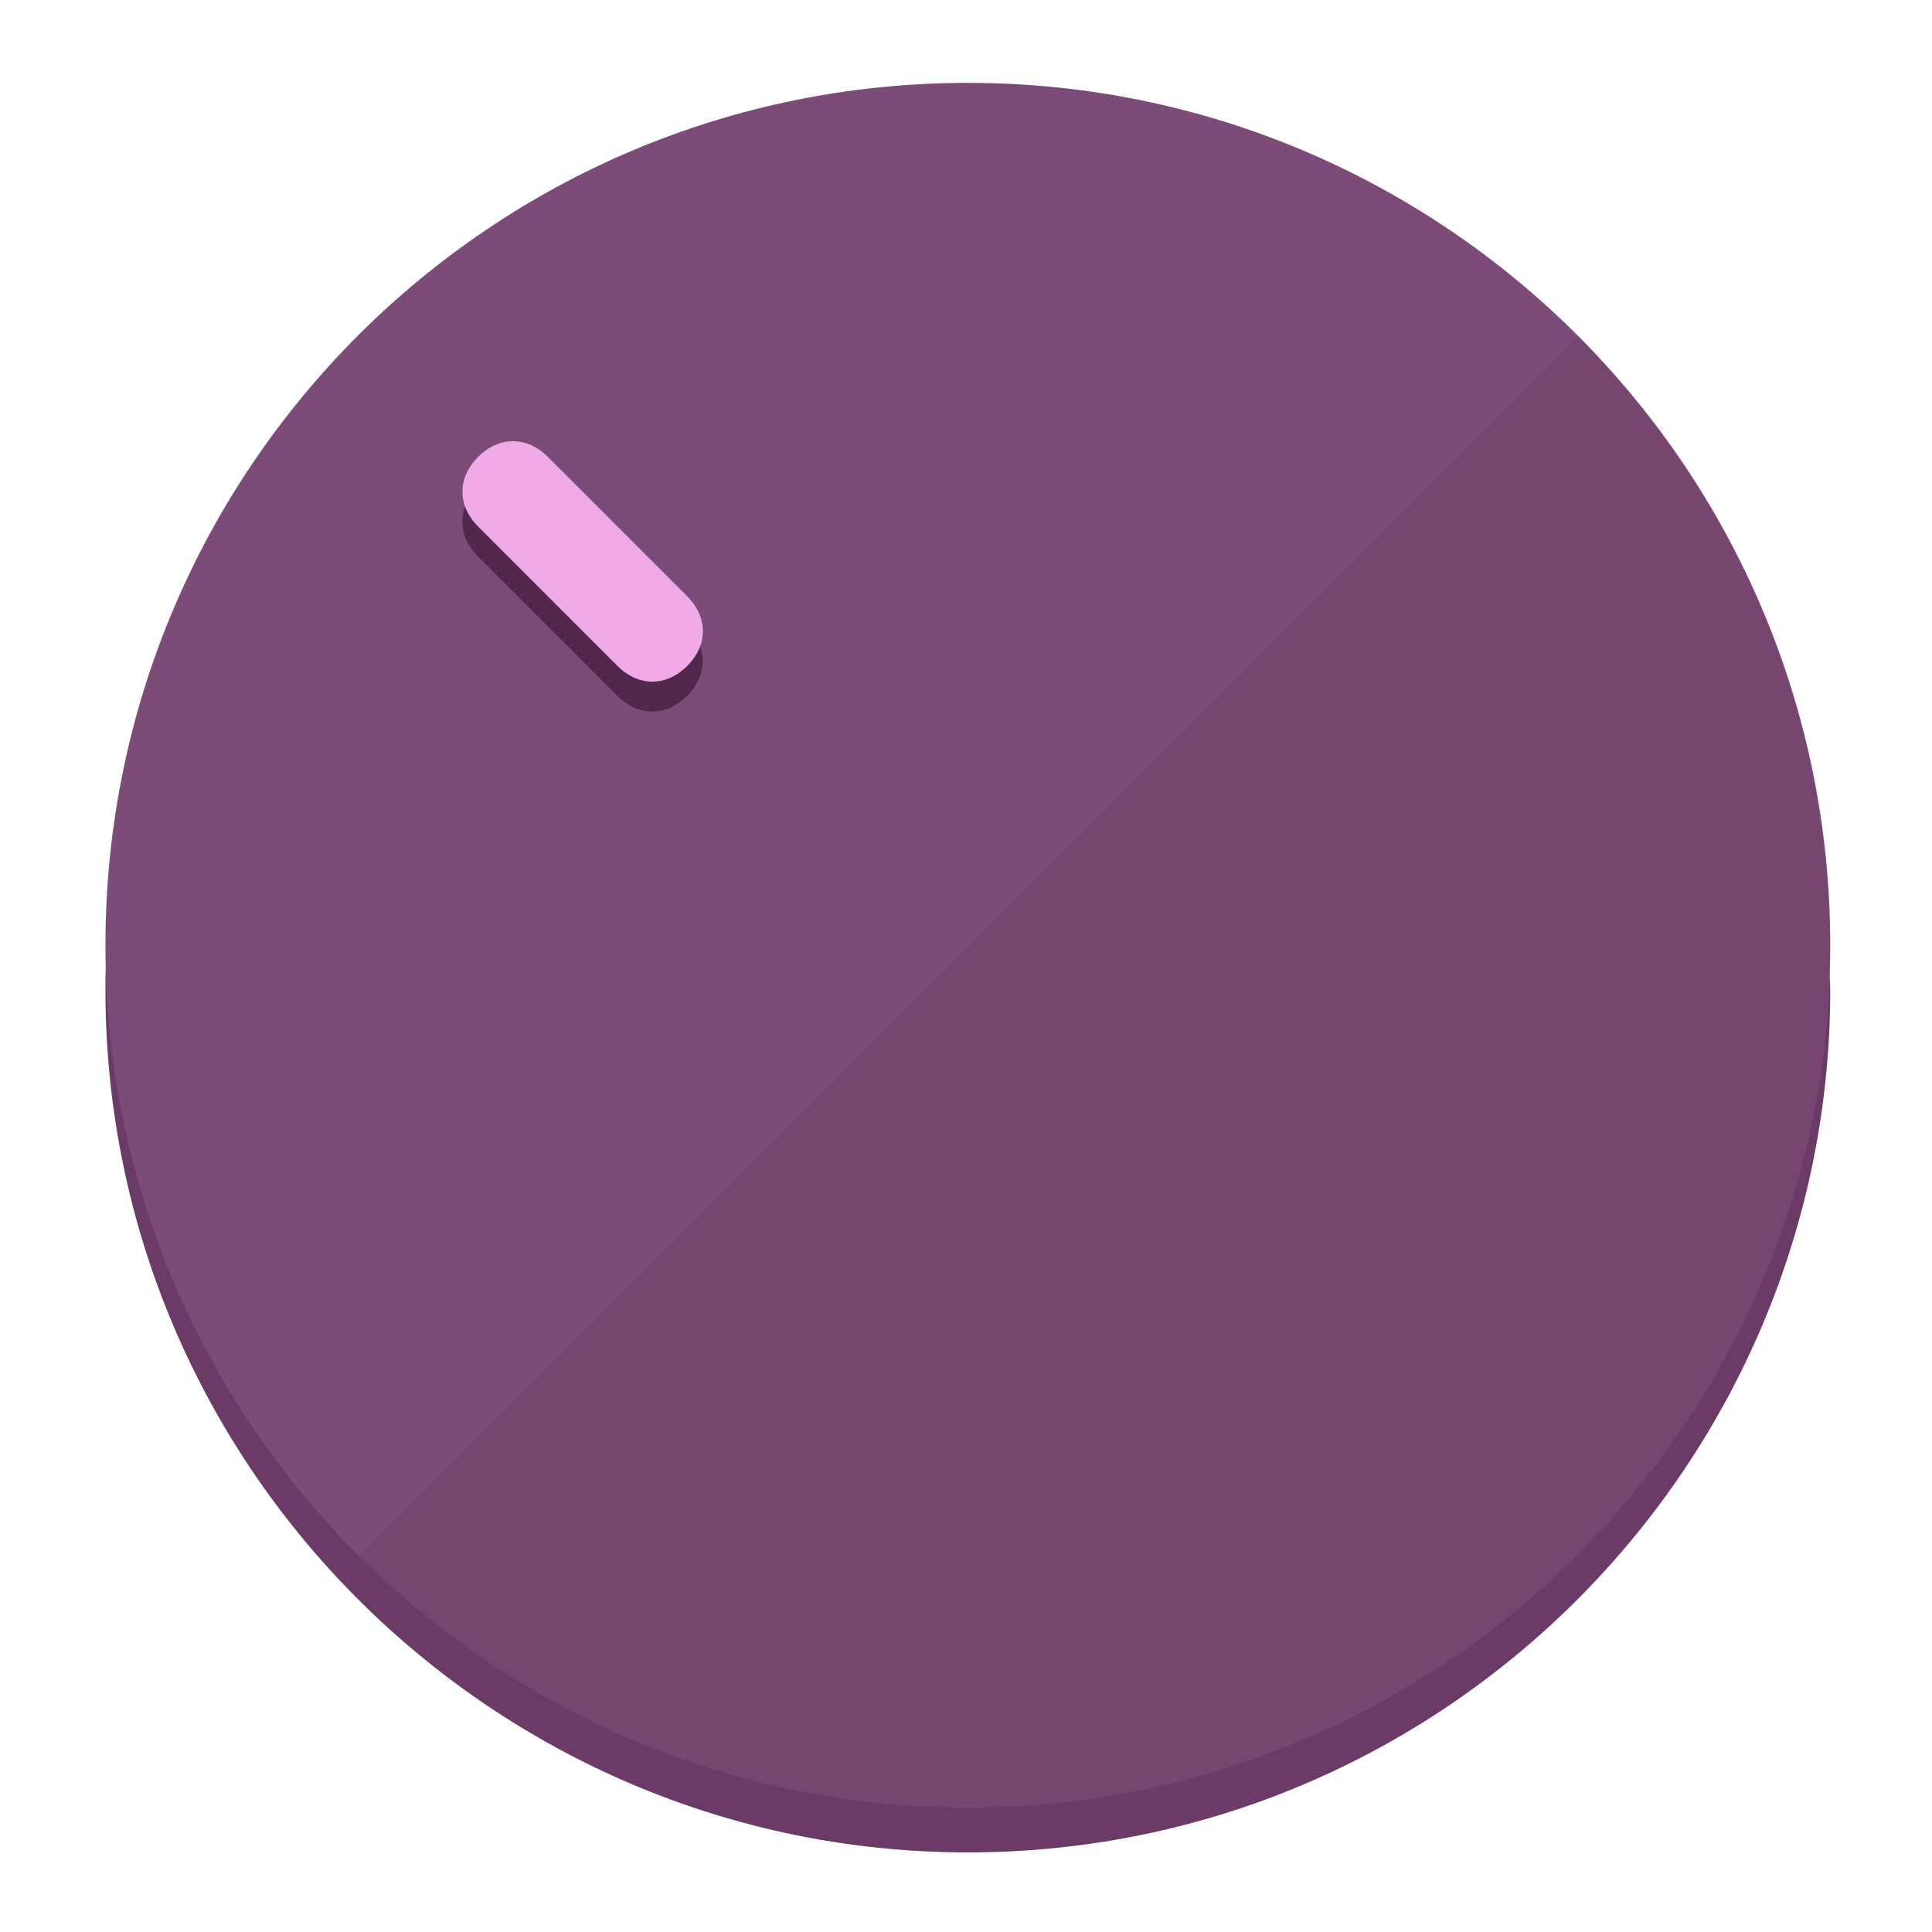
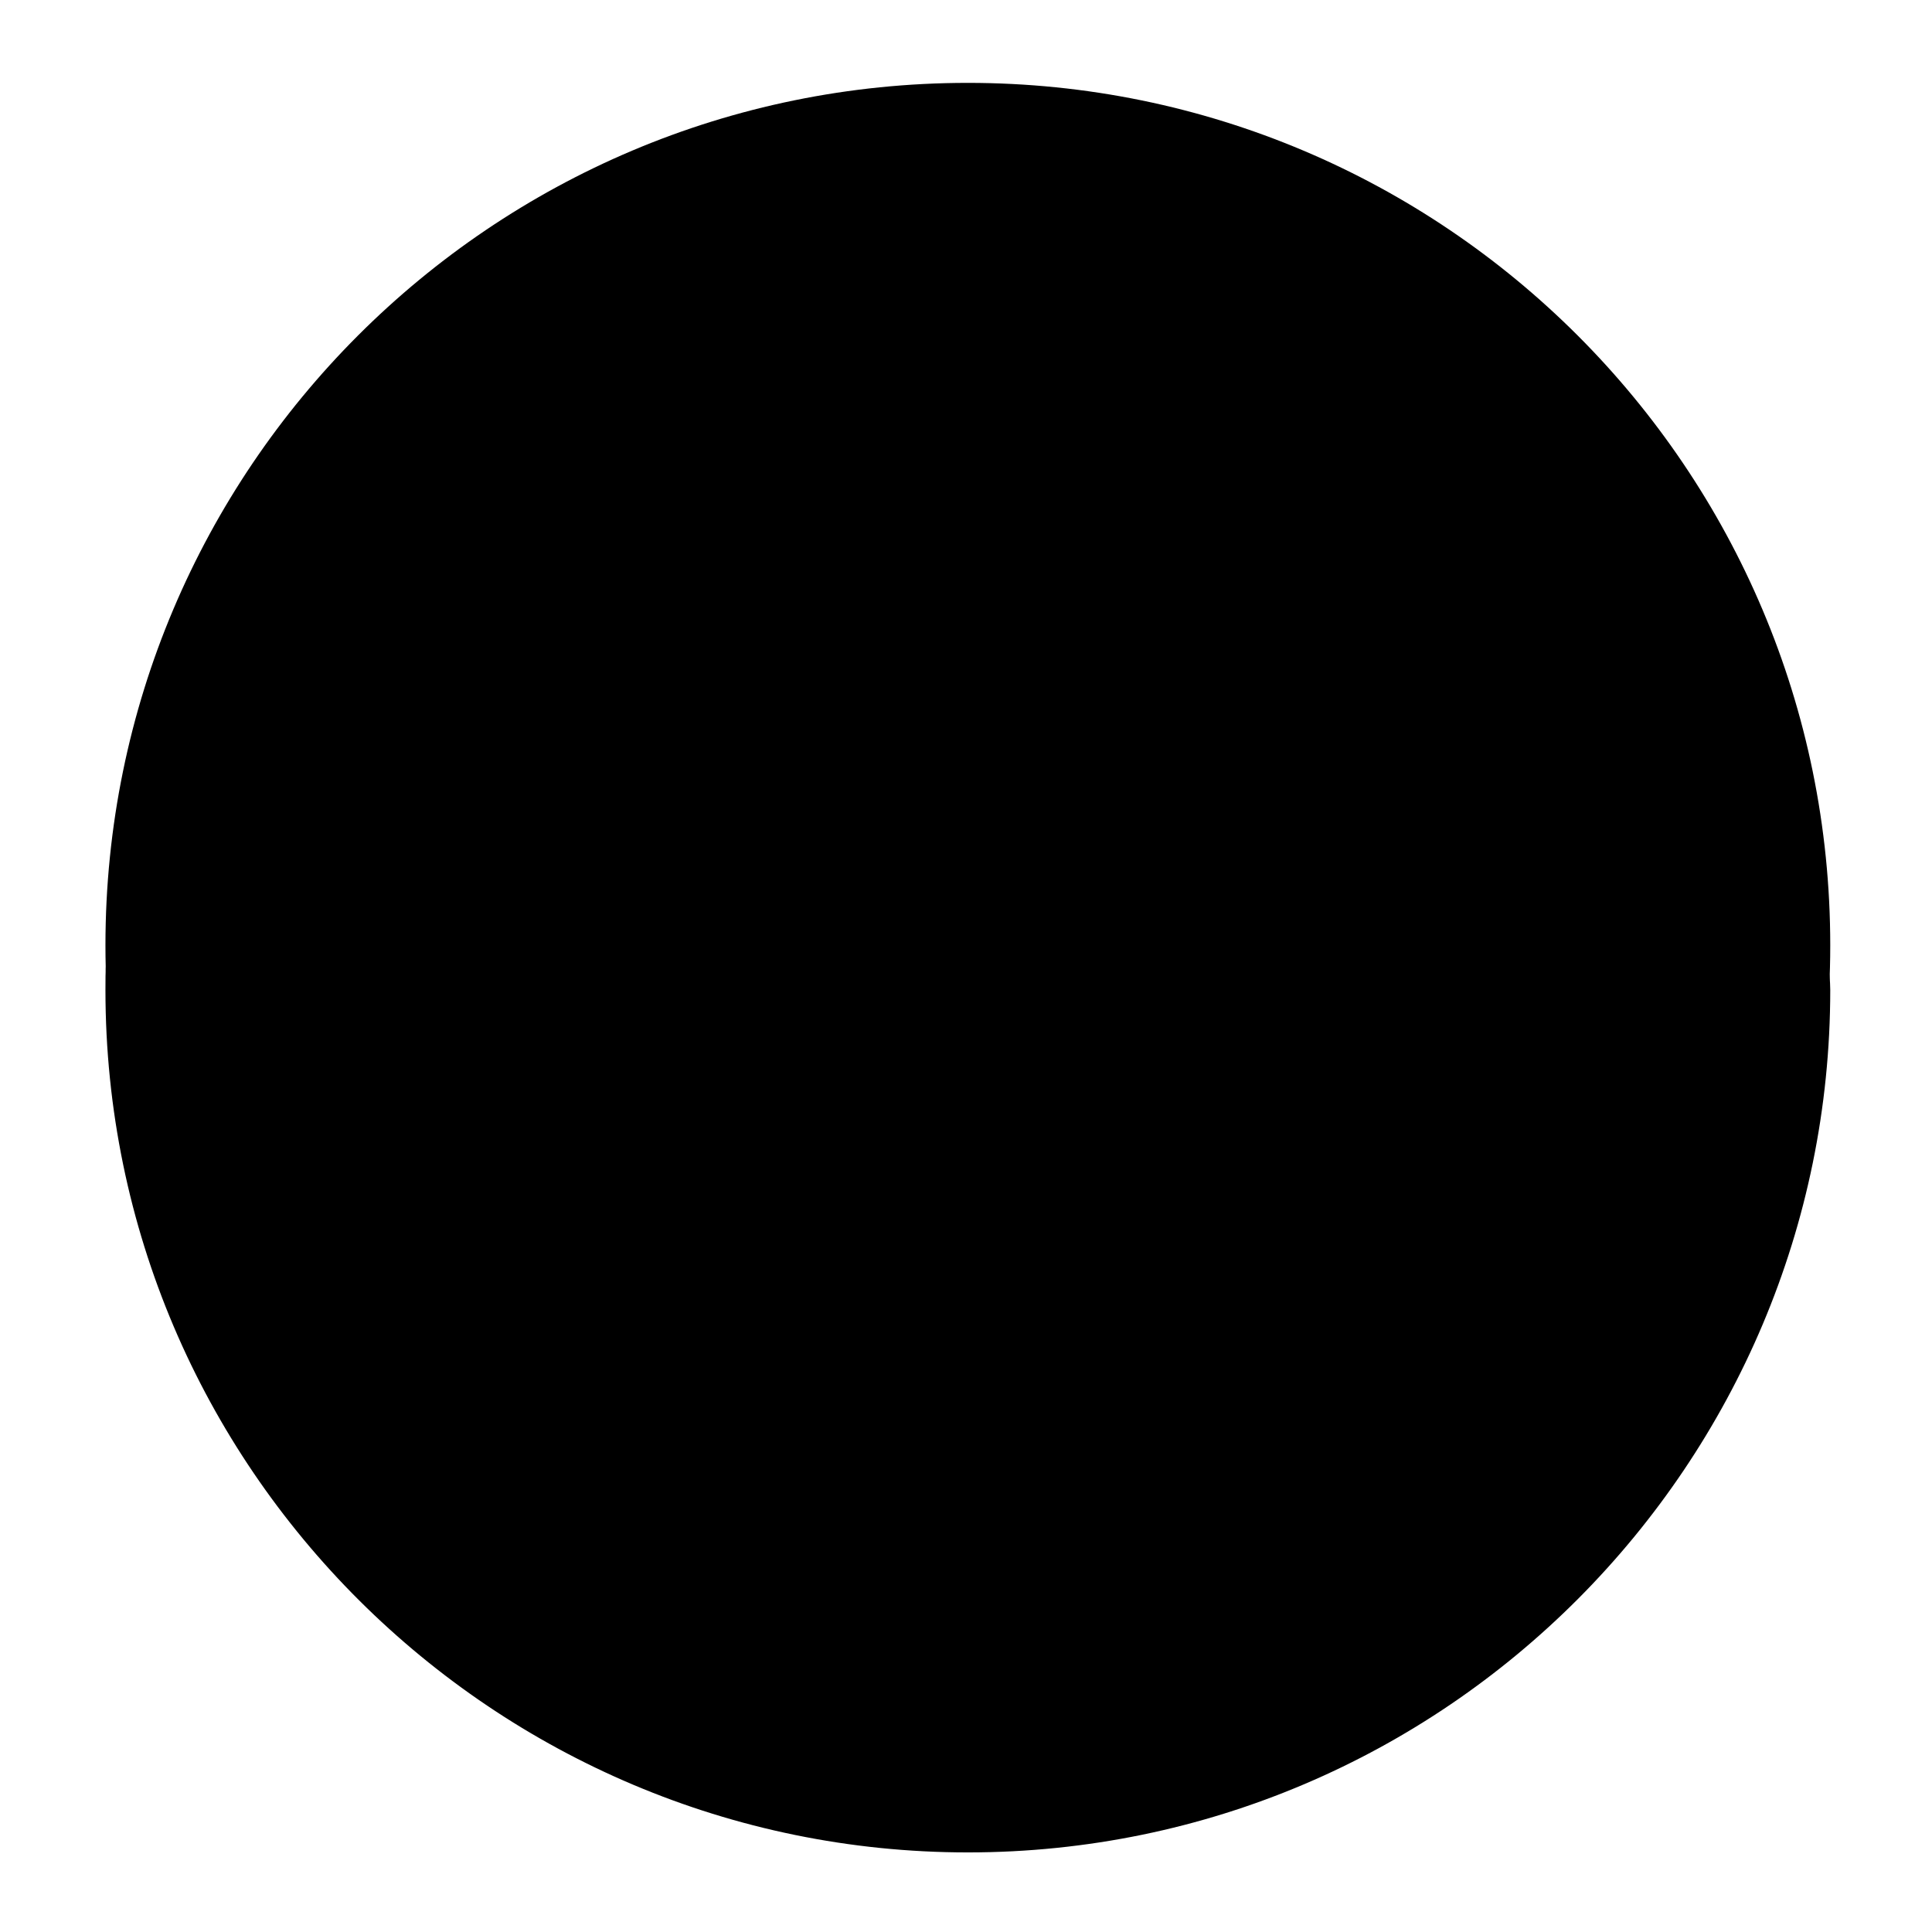
<svg xmlns="http://www.w3.org/2000/svg" height="120px" width="120px" version="1.1" id="Layer_1" viewBox="0 0 496.8 496.8" xml:space="preserve">
  <defs id="defs23" />
  <g id="g3158">
-     <path style="display:inline;fill:#6B3A66;fill-opacity:1;stroke-width:1.584" d="m 248.875,445.92 c 116.582,0 212.89,-91.238 220.493,-205.286 0,5.069 1.267,8.87 1.267,13.939 0,121.651 -98.842,221.76 -221.76,221.76 -121.651,0 -221.76,-98.842 -221.76,-221.76 0,-5.069 0,-8.87 1.267,-13.939 7.603,114.048 103.91,205.286 220.493,205.286 z" id="path8" />
-     <circle style="display:inline;fill:#7D4B77;fill-opacity:1;stroke-width:1.584" cx="248.875" cy="243.071" r="221.76" id="circle12" />
-     <path style="display:inline;fill:#52294D;fill-opacity:0.154;stroke-width:1.587" d="m 405.744,86.606 c 86.308,86.308 86.308,227.193 0,313.5 -86.308,86.308 -227.193,86.308 -313.5,0" id="path14" />
+     <path style="display:inline;fill:#;fill-opacity:1;stroke-width:1.584" d="m 248.875,445.92 c 116.582,0 212.89,-91.238 220.493,-205.286 0,5.069 1.267,8.87 1.267,13.939 0,121.651 -98.842,221.76 -221.76,221.76 -121.651,0 -221.76,-98.842 -221.76,-221.76 0,-5.069 0,-8.87 1.267,-13.939 7.603,114.048 103.91,205.286 220.493,205.286 z" id="path8" />
+     <circle style="display:inline;fill:#;fill-opacity:1;stroke-width:1.584" cx="248.875" cy="243.071" r="221.76" id="circle12" />
+     <path style="display:inline;fill:#;fill-opacity:0.154;stroke-width:1.587" d="m 405.744,86.606 c 86.308,86.308 86.308,227.193 0,313.5 -86.308,86.308 -227.193,86.308 -313.5,0" id="path14" />
  </g>
  <g id="g3198">
    <circle style="display:none;fill:#000000;fill-opacity:0;stroke-width:1.584" cx="3.454" cy="347.932" r="221.76" id="circle12-3" transform="rotate(-45)" />
-     <path style="display:inline;fill:#52294D;fill-opacity:1;stroke-width:1.584" d="m 176.674,161.024 c 5.376,5.376 5.376,12.545 -1e-5,17.921 v 0 c -5.376,5.376 -12.545,5.376 -17.921,0 L 122.911,143.103 c -5.376,-5.376 -5.376,-12.545 10e-6,-17.921 v 0 c 5.376,-5.376 12.545,-5.376 17.921,0 z" id="path3789" />
-     <path style="display:inline;fill:#F0AAE8;stroke-width:1.584" d="m 176.711,153.328 c 5.376,5.376 5.376,12.545 -1e-5,17.921 v 0 c -5.376,5.376 -12.545,5.376 -17.921,0 l -35.842,-35.842 c -5.376,-5.376 -5.376,-12.545 0,-17.921 v 0 c 5.376,-5.376 12.545,-5.376 17.921,0 z" id="path915" />
+     <path style="display:inline;fill:#;fill-opacity:1;stroke-width:1.584" d="m 176.674,161.024 c 5.376,5.376 5.376,12.545 -1e-5,17.921 v 0 c -5.376,5.376 -12.545,5.376 -17.921,0 L 122.911,143.103 c -5.376,-5.376 -5.376,-12.545 10e-6,-17.921 v 0 c 5.376,-5.376 12.545,-5.376 17.921,0 z" id="path3789" />
+     <path style="display:inline;fill:#;stroke-width:1.584" d="m 176.711,153.328 c 5.376,5.376 5.376,12.545 -1e-5,17.921 v 0 c -5.376,5.376 -12.545,5.376 -17.921,0 l -35.842,-35.842 c -5.376,-5.376 -5.376,-12.545 0,-17.921 v 0 c 5.376,-5.376 12.545,-5.376 17.921,0 z" id="path915" />
  </g>
</svg>
